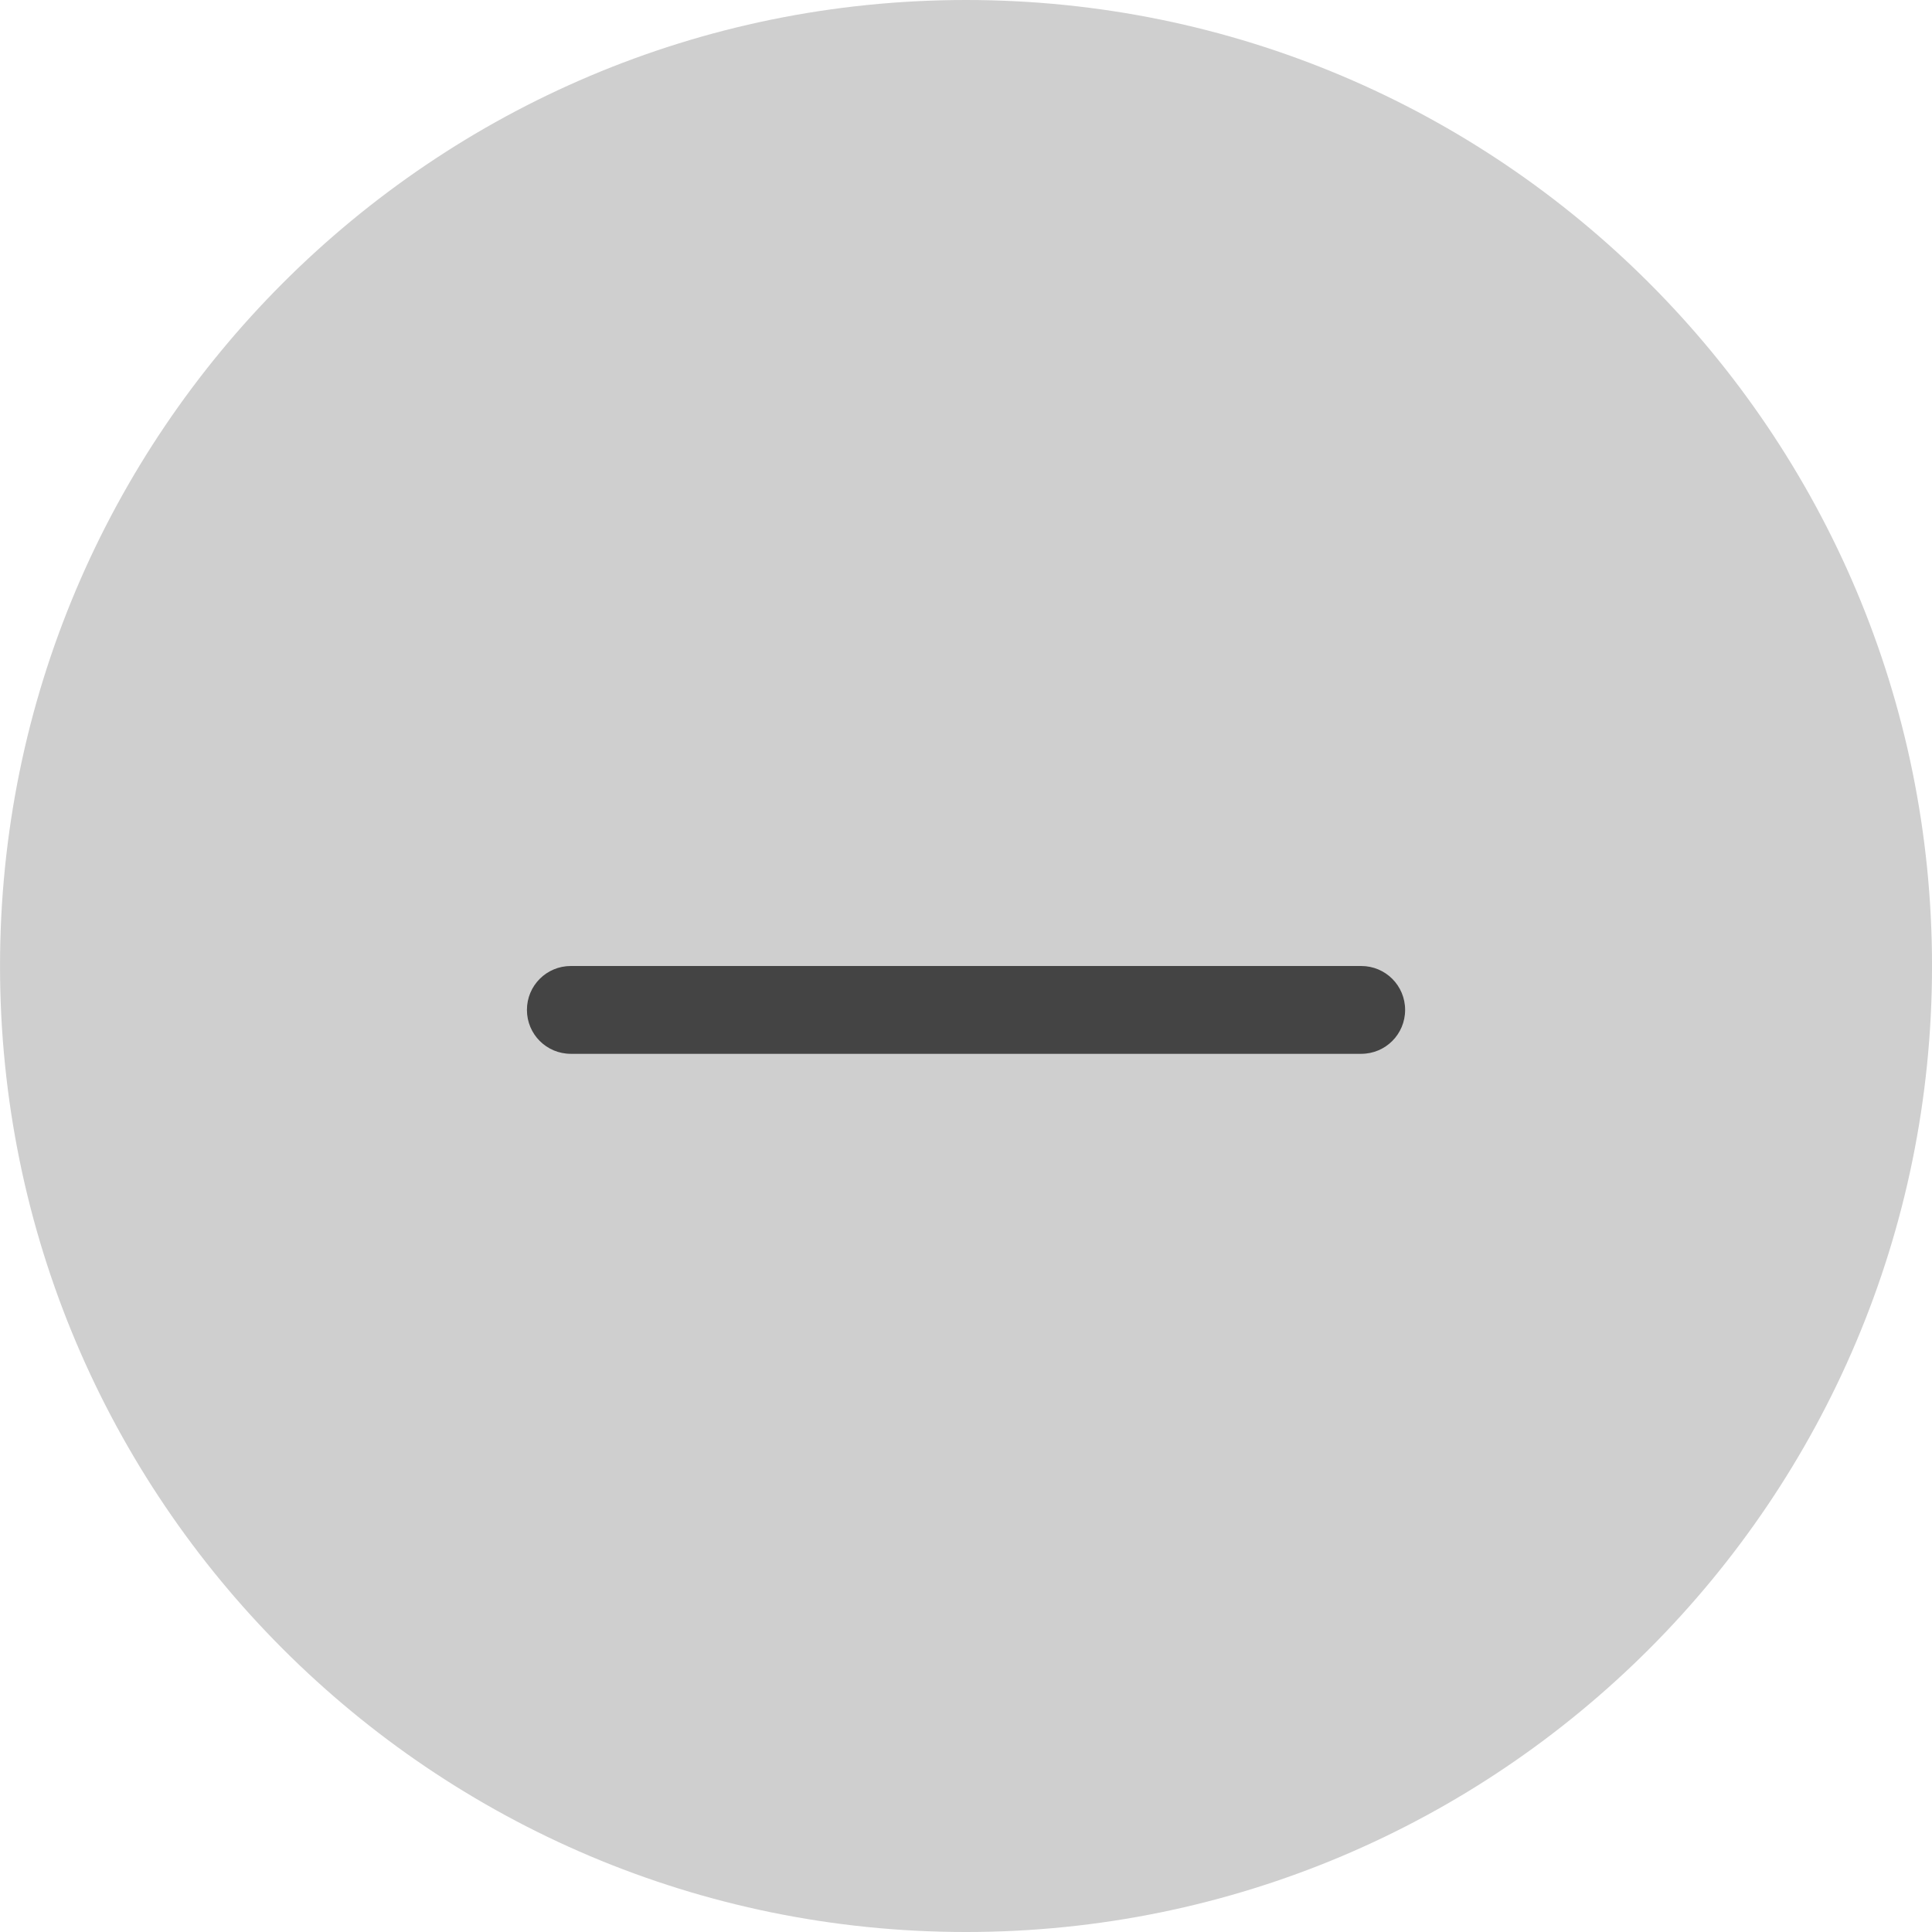
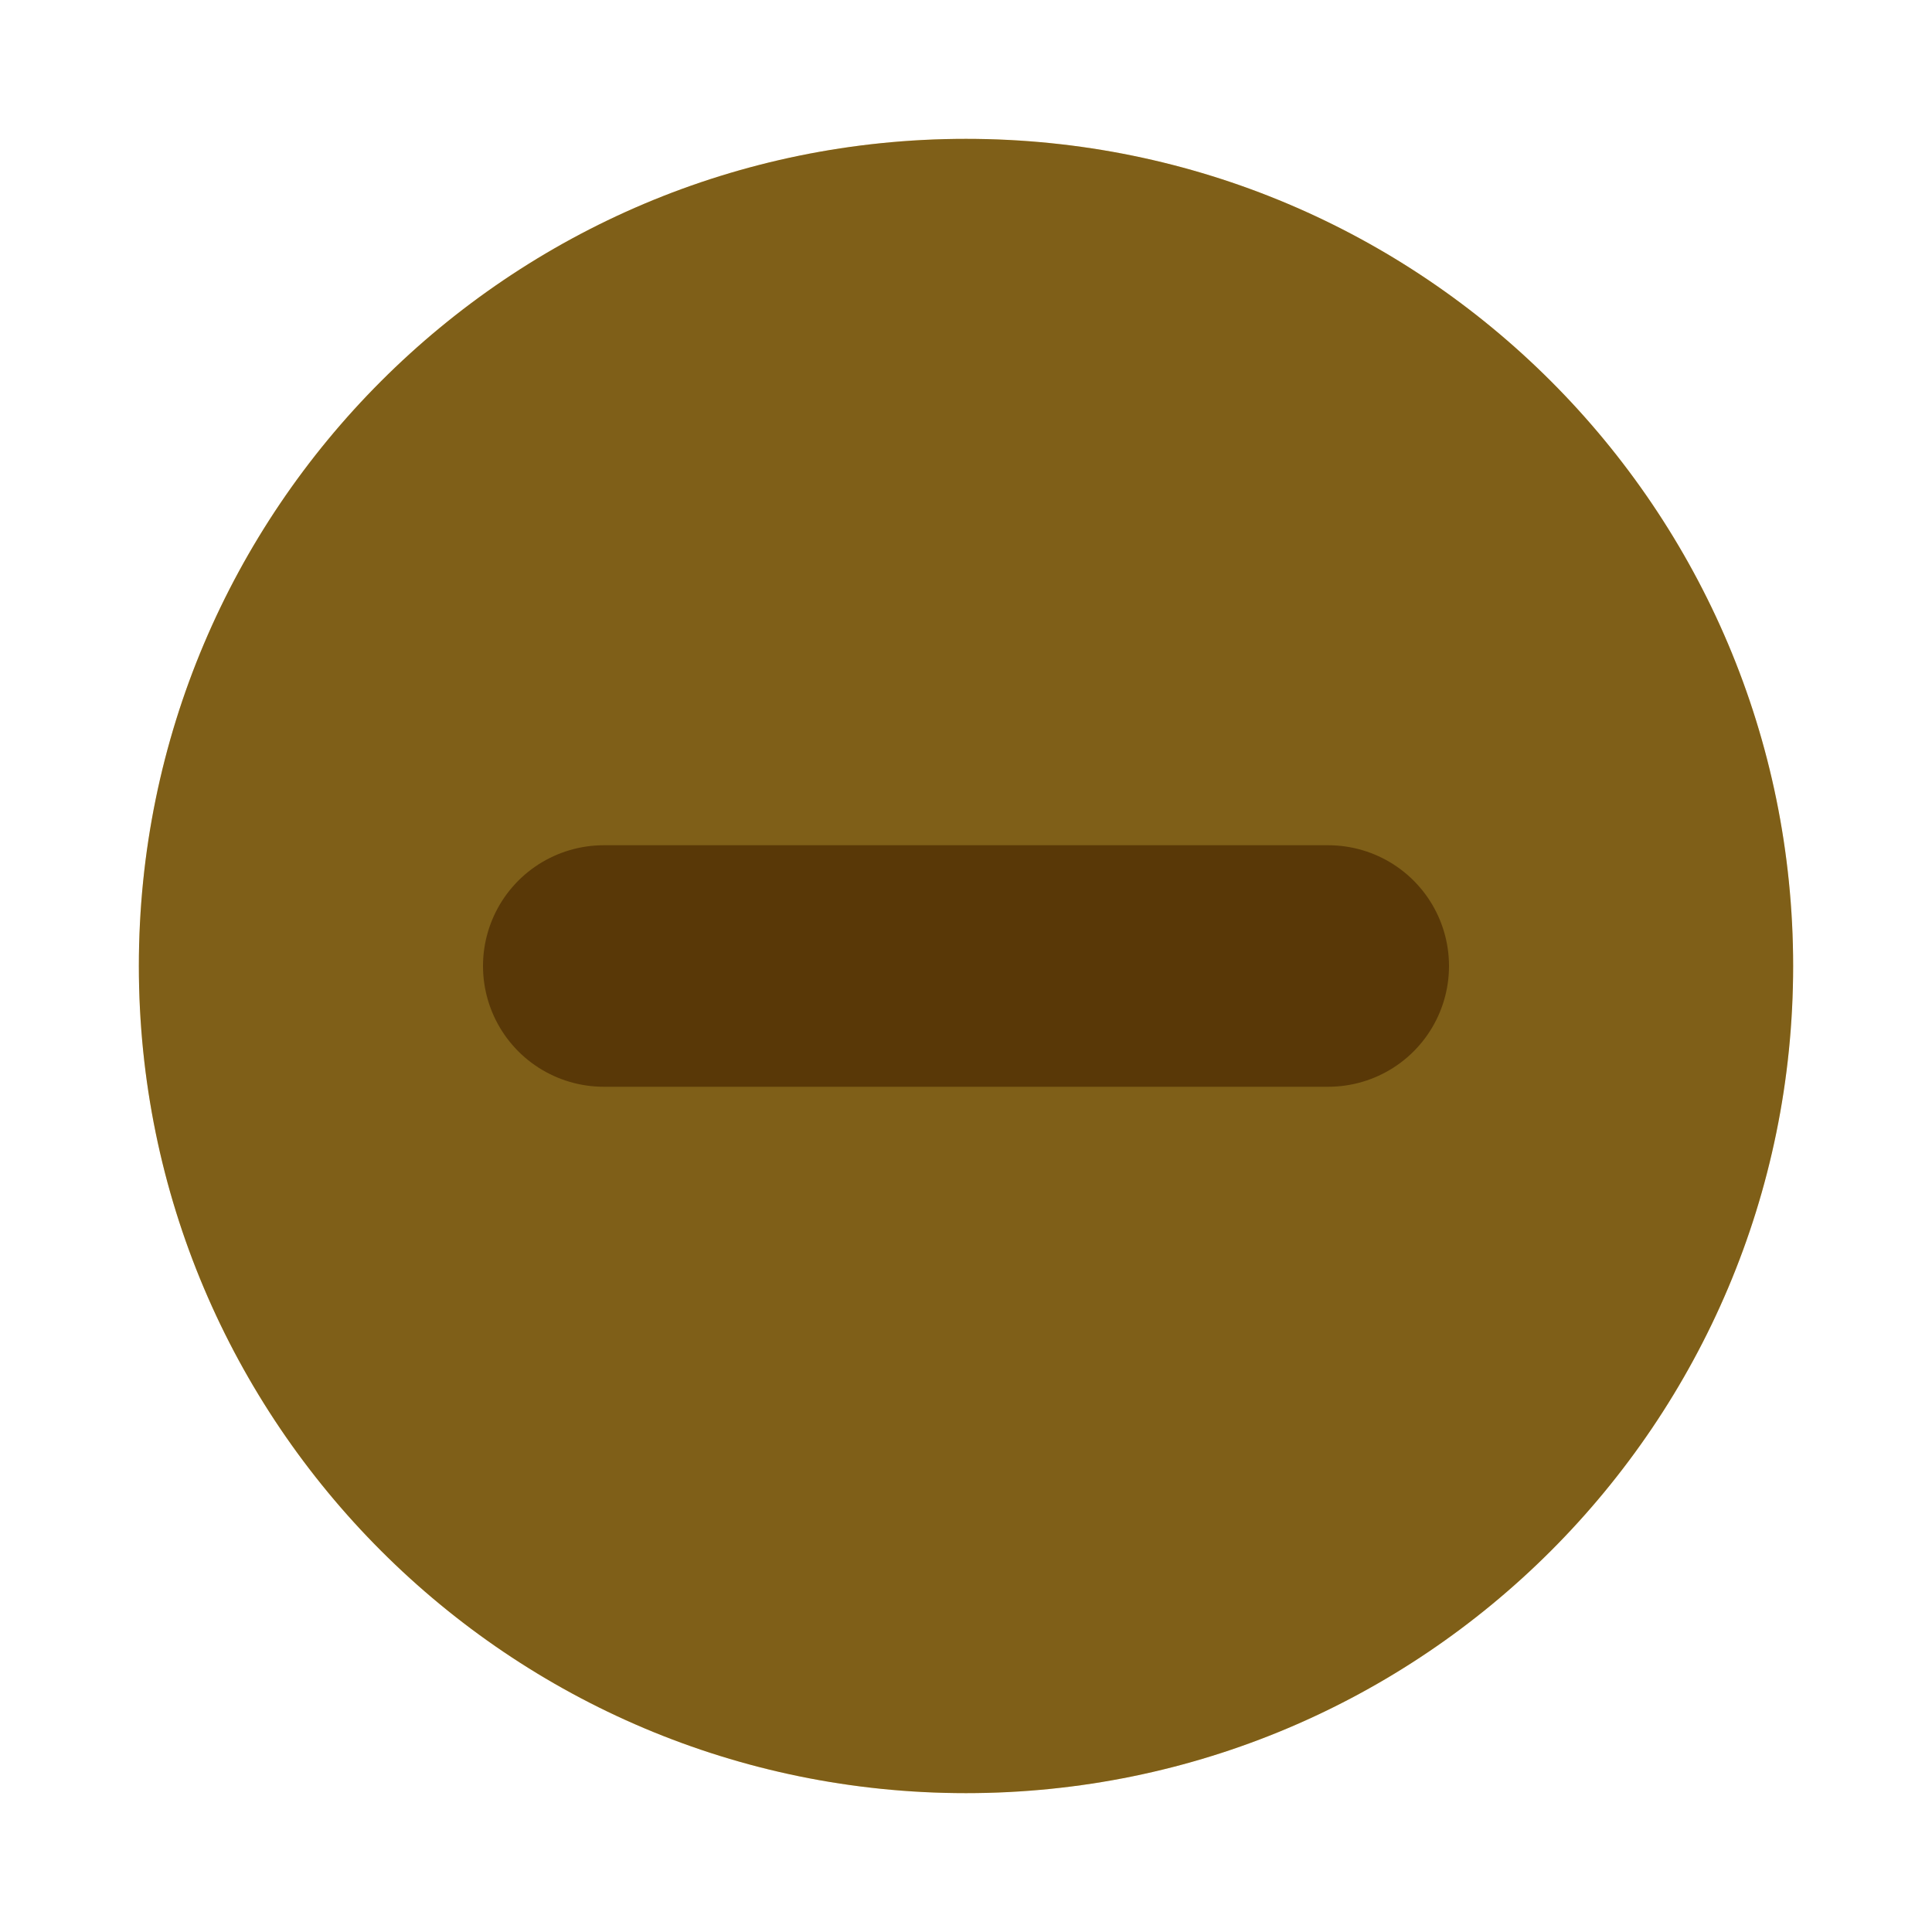
<svg xmlns="http://www.w3.org/2000/svg" viewBox="0 0 50 50" version="1.2" baseProfile="tiny">
  <defs>
</defs>
  <g fill="none" stroke="black" stroke-width="1" fill-rule="evenodd" stroke-linecap="square" stroke-linejoin="bevel">
-     <g fill="#000000" fill-opacity="1" stroke="none" transform="matrix(2.27273,0,0,2.27273,0,0)" font-family="Noto Sans" font-size="10" font-weight="400" font-style="normal" opacity="0.001">
-       <rect x="0" y="0" width="22" height="22" />
+     <g fill="#000000" fill-opacity="1" stroke="none" transform="matrix(3.125,0,0,3.125,0,50)" font-family="Noto Sans" font-size="10" font-weight="400" font-style="normal" opacity="0.003">
+       <rect x="0" y="-16" width="16" height="16" />
    </g>
-     <g fill="#000000" fill-opacity="1" stroke="none" transform="matrix(2.27273,0,0,2.27273,-104.545,0)" font-family="Noto Sans" font-size="10" font-weight="400" font-style="normal" opacity="0.19">
-       <circle cx="57" cy="11" r="11" />
+     <g fill="#febe30" fill-opacity="1" stroke="none" transform="matrix(3.125,0,0,3.125,0,50)" font-family="Noto Sans" font-size="10" font-weight="400" font-style="normal">
+       <circle cx="8" cy="-8" r="6.85" />
    </g>
-     <g fill="#444444" fill-opacity="1" stroke="none" transform="matrix(2.27273,0,0,2.27273,-104.545,0)" font-family="Noto Sans" font-size="10" font-weight="400" font-style="normal">
-       <path vector-effect="none" fill-rule="nonzero" d="M52.5,11 C52.223,11 52,11.223 52,11.5 C52,11.777 52.223,12 52.5,12 L61.5,12 C61.777,12 62,11.777 62,11.5 C62,11.223 61.777,11 61.5,11 L52.5,11" />
+     <g fill="none" stroke="none" transform="matrix(3.125,0,0,3.125,-50,-6.25e-06)" font-family="Noto Sans" font-size="10" font-weight="400" font-style="normal">
+       <path vector-effect="none" fill-rule="nonzero" d="M21,8 L27,8" />
+     </g>
+     <g fill="none" stroke="#b2710f" stroke-opacity="1" stroke-width="2" stroke-linecap="round" stroke-linejoin="miter" stroke-miterlimit="4" transform="matrix(3.125,0,0,3.125,-50,-6.25e-06)" font-family="Noto Sans" font-size="10" font-weight="400" font-style="normal">
+       <path vector-effect="none" fill-rule="nonzero" d="M21,8 L27,8" />
+     </g>
+     <g fill="#000000" fill-opacity="1" stroke="none" transform="matrix(3.125,0,0,3.125,-121.875,50)" font-family="Noto Sans" font-size="10" font-weight="400" font-style="normal" opacity="0.003">
+       <path vector-effect="none" fill-rule="nonzero" d="M54,-8 C54,-4.134 50.866,-1 47,-1 C43.134,-1 40,-4.134 40,-8 C40,-11.866 43.134,-15 47,-15 C50.866,-15 54,-11.866 54,-8 " />
+     </g>
+     <g fill="#000000" fill-opacity="1" stroke="none" transform="matrix(3.125,0,0,3.125,-121.875,50)" font-family="Noto Sans" font-size="10" font-weight="400" font-style="normal" opacity="0.5">
+       <path vector-effect="none" fill-rule="nonzero" d="M53.85,-8 C53.85,-4.217 50.783,-1.15 47,-1.15 C43.217,-1.15 40.15,-4.217 40.15,-8 C40.15,-11.783 43.217,-14.85 47,-14.85 C50.783,-14.85 53.85,-11.783 53.85,-8 " />
    </g>
    <g fill="none" stroke="#000000" stroke-opacity="1" stroke-width="1" stroke-linecap="square" stroke-linejoin="bevel" transform="matrix(1,0,0,1,0,0)" font-family="Noto Sans" font-size="10" font-weight="400" font-style="normal">
</g>
  </g>
</svg>
